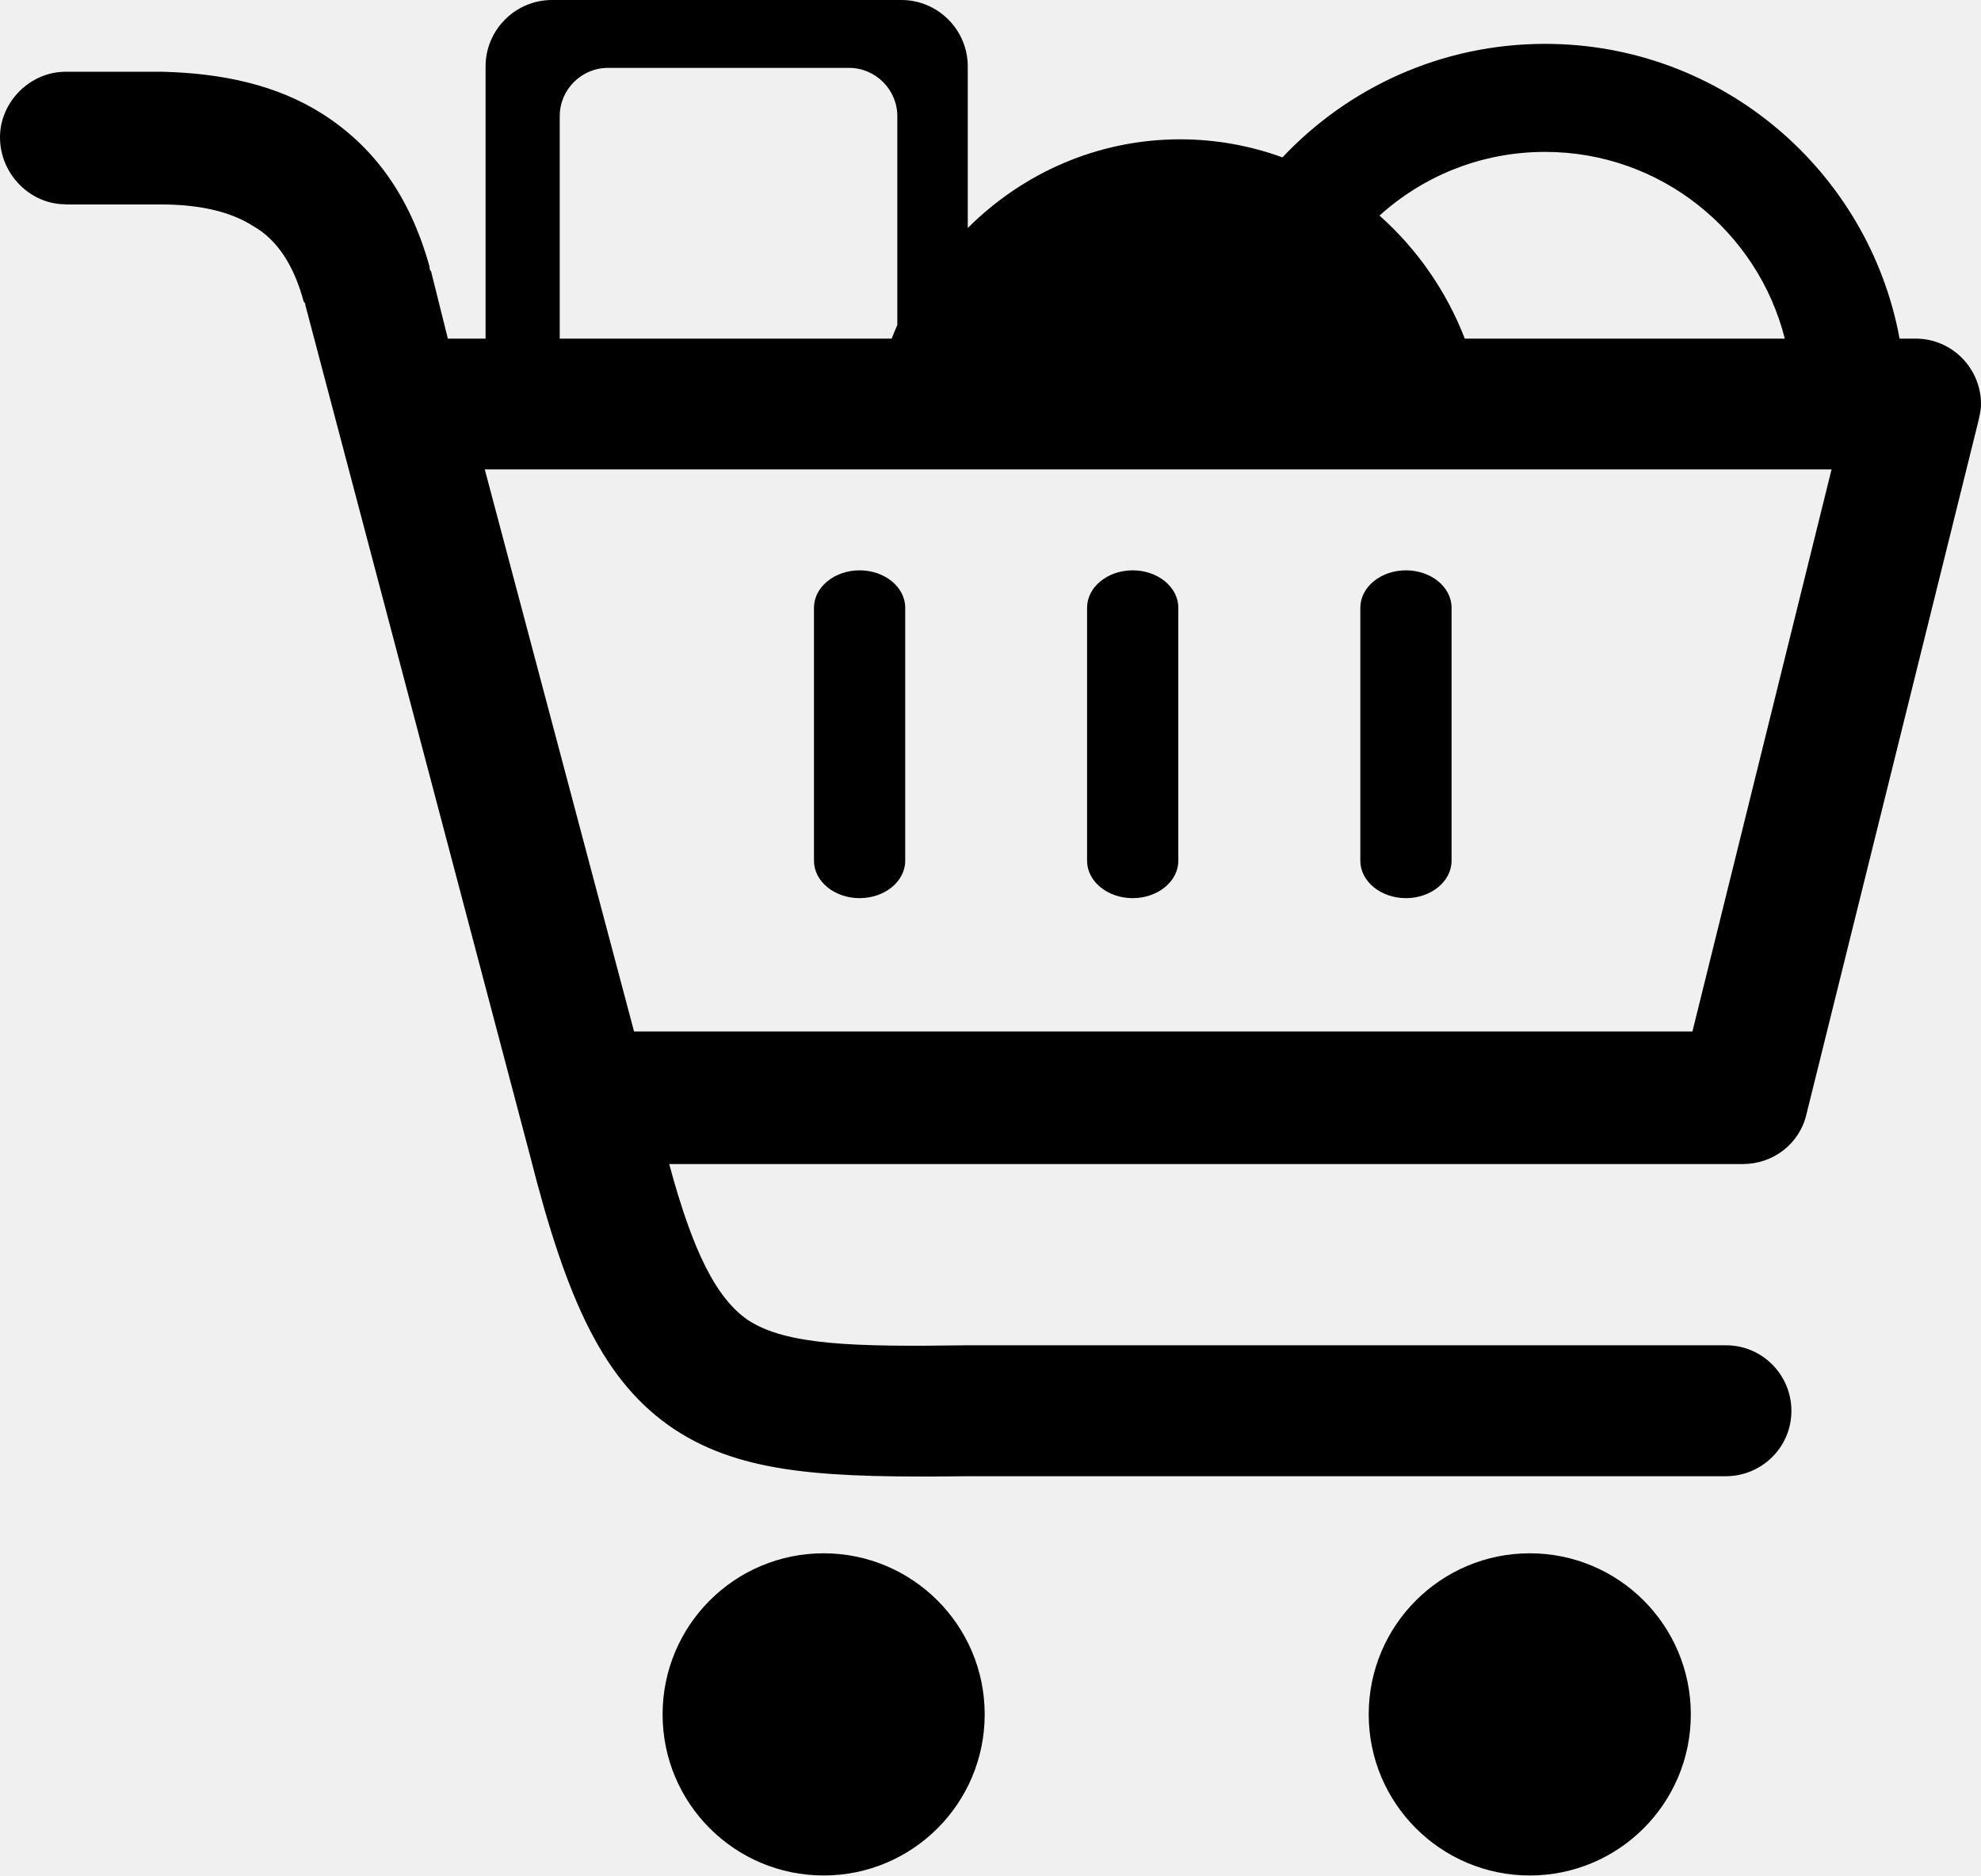
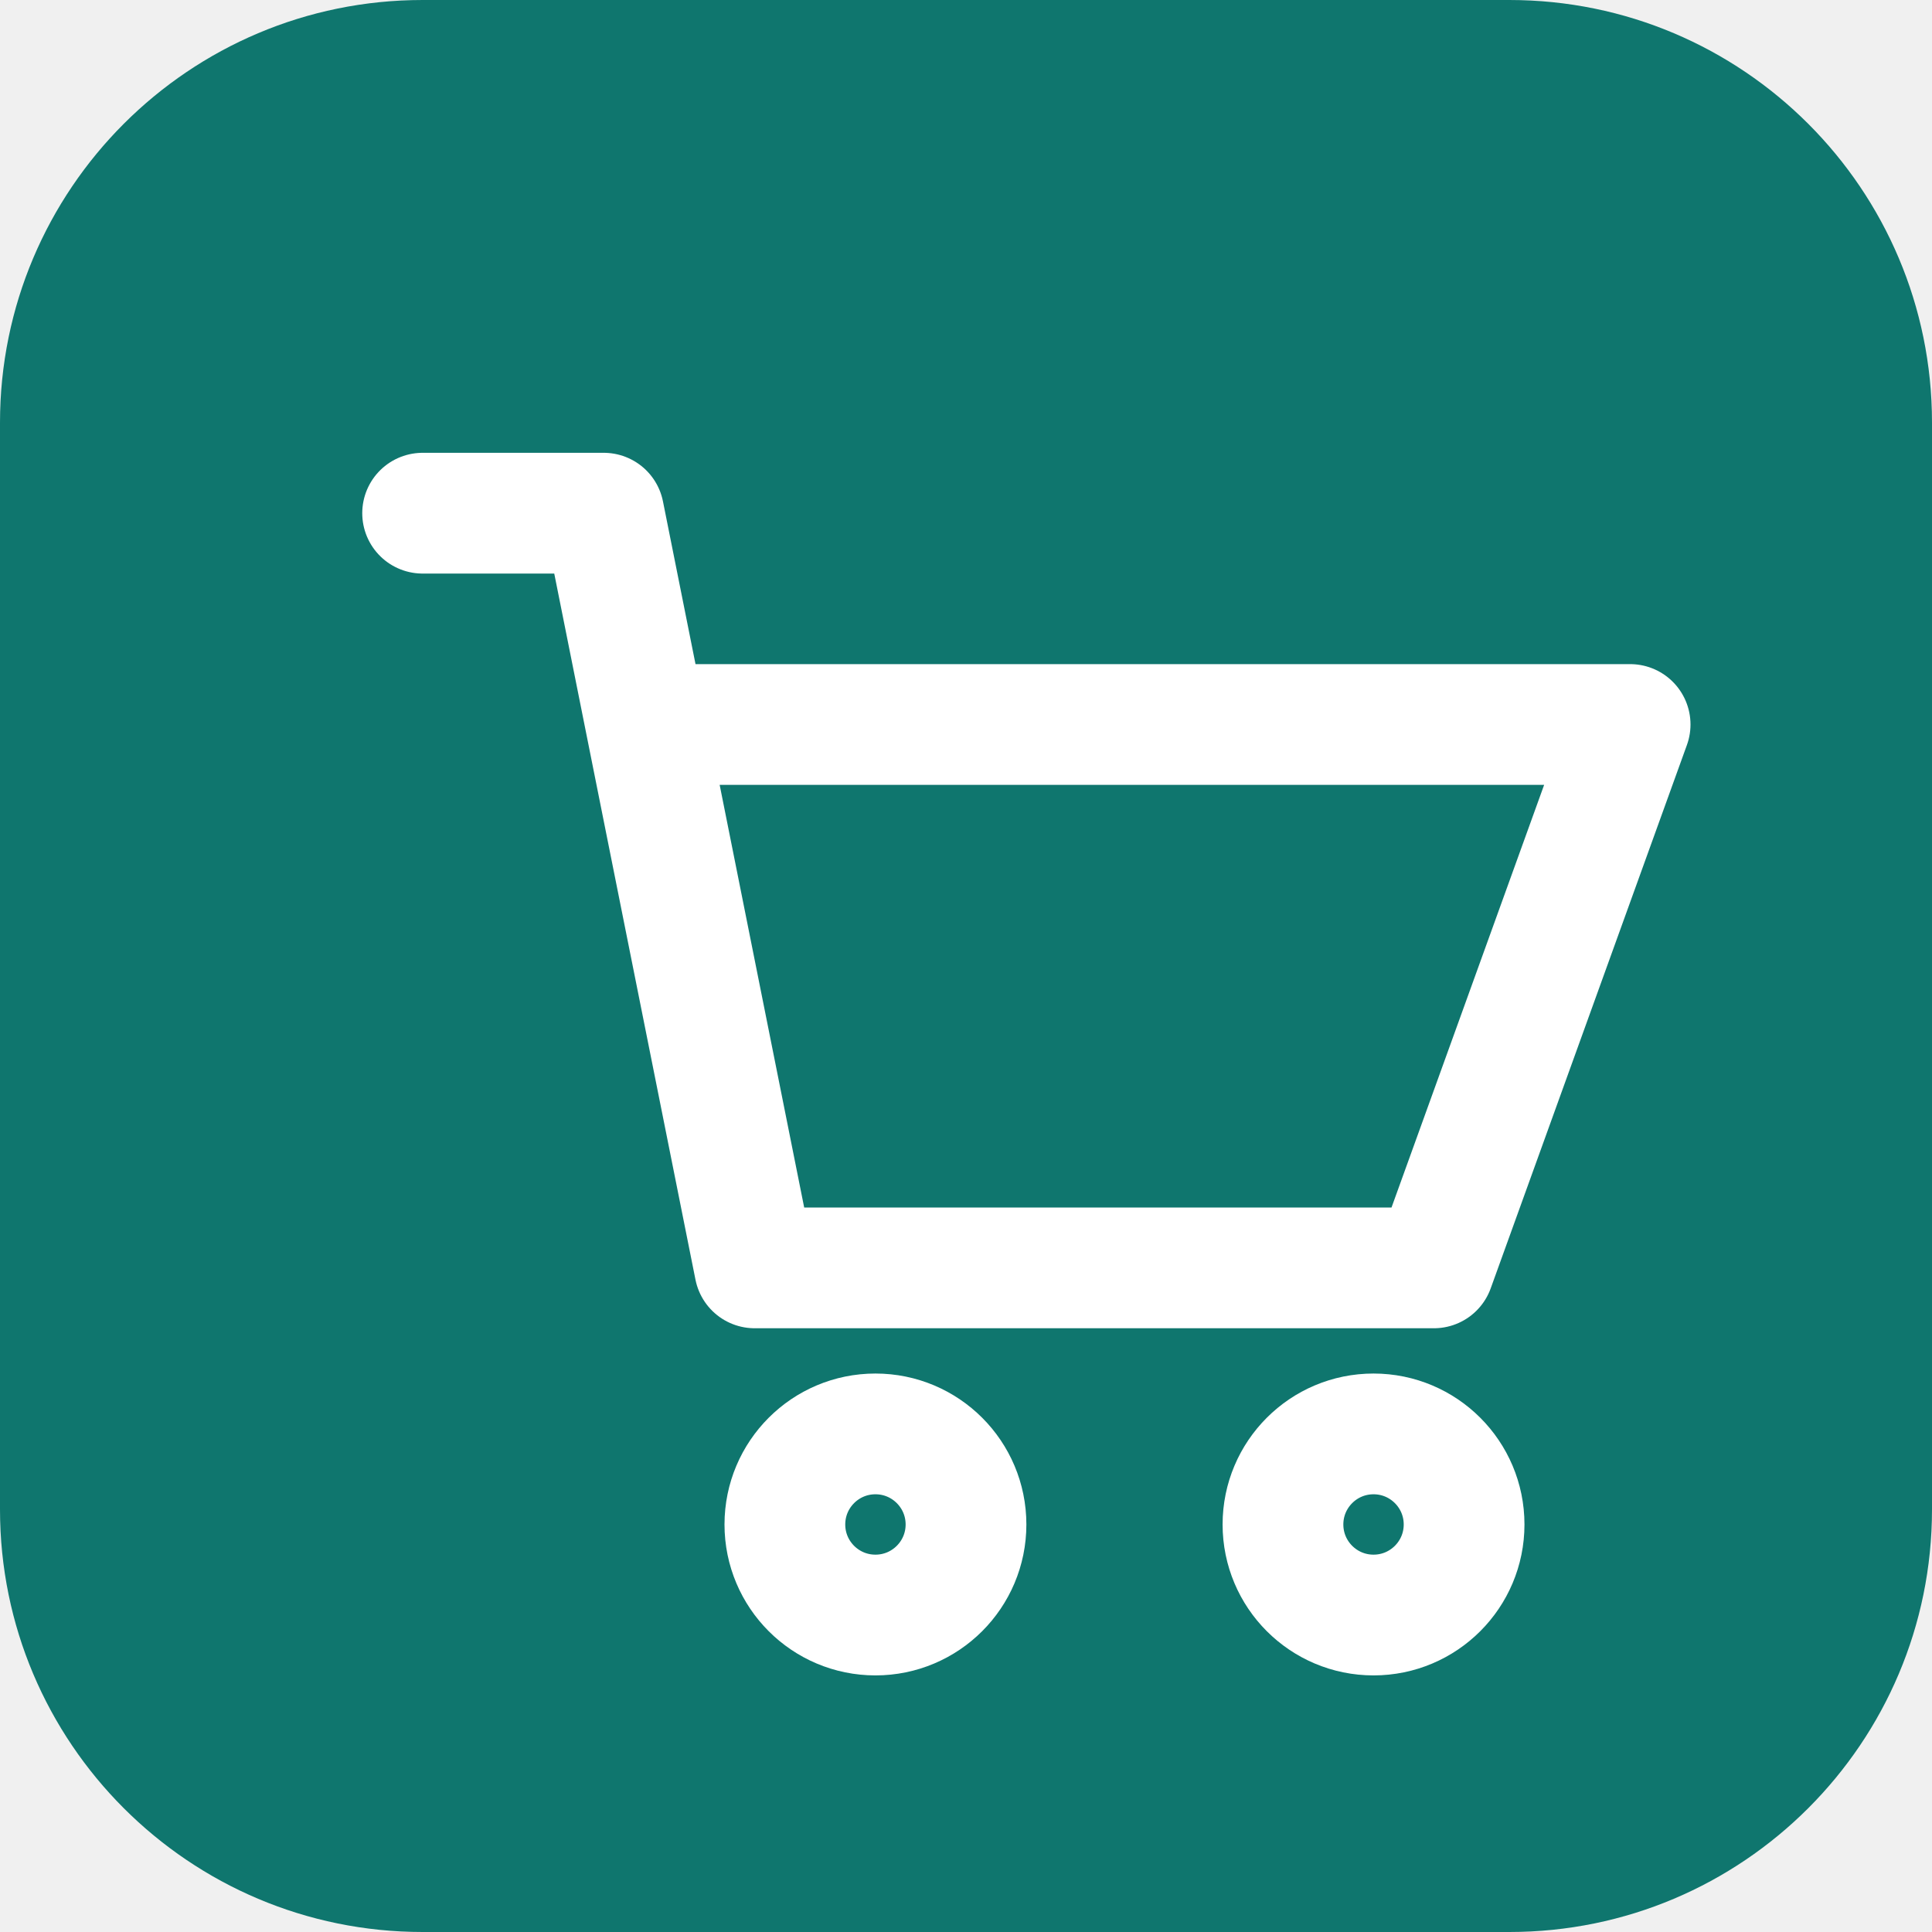
- <svg xmlns="http://www.w3.org/2000/svg" version="1.1" id="Layer_1" x="0px" y="0px" viewBox="0 0 122.88 116.31" style="enable-background:new 0 0 122.88 116.31" xml:space="preserve">
-   <g>
-     <path d="M4.06,12.67C1.87,12.67,0,10.8,0,8.51c0-2.19,1.87-4.06,4.06-4.06h5.62c0.1,0,0.31,0,0.42,0c3.75,0.1,7.08,0.83,9.88,2.6 c3.12,1.98,5.41,4.99,6.66,9.47c0,0.1,0,0.21,0.1,0.31L27.78,21h2.34V4.12c0-2.27,1.85-4.12,4.12-4.12h21.67 c2.27,0,4.12,1.85,4.12,4.12v10.02c3.42-3.41,8.06-5.5,13.18-5.5c2.22,0,4.36,0.4,6.34,1.12c4.08-4.33,9.87-7.04,16.29-7.04 c10.96,0,20.07,7.88,21.99,18.28h0.99c2.29,0,4.06,1.87,4.06,4.06c0,0.42-0.11,0.83-0.21,1.25l-10.61,42.76 c-0.42,1.87-2.08,3.12-3.95,3.12l0,0H41.51c1.46,5.41,2.91,8.32,4.89,9.68c2.39,1.56,6.56,1.66,13.53,1.56h0.1l0,0h47.03 c2.29,0,4.06,1.87,4.06,4.06c0,2.29-1.87,4.06-4.06,4.06H60.04l0,0c-8.64,0.1-13.94-0.1-18.21-2.91 c-4.37-2.91-6.66-7.91-8.95-16.96l0,0L18.94,18.92c0-0.1,0-0.1-0.1-0.21c-0.62-2.29-1.66-3.85-3.12-4.68 c-1.46-0.94-3.43-1.35-5.72-1.35c-0.1,0-0.21,0-0.31,0H4.06L4.06,12.67L4.06,12.67z M84.38,37.69c0-1.28,1.27-2.32,2.83-2.32 c1.56,0,2.83,1.04,2.83,2.32v15.69c0,1.28-1.27,2.32-2.83,2.32c-1.56,0-2.83-1.04-2.83-2.32V37.69L84.38,37.69z M67.43,37.69 c0-1.28,1.27-2.32,2.83-2.32c1.56,0,2.83,1.04,2.83,2.32v15.69c0,1.28-1.27,2.32-2.83,2.32c-1.56,0-2.83-1.04-2.83-2.32V37.69 L67.43,37.69z M50.49,37.69c0-1.28,1.27-2.32,2.83-2.32c1.56,0,2.83,1.04,2.83,2.32v15.69c0,1.28-1.27,2.32-2.83,2.32 c-1.56,0-2.83-1.04-2.83-2.32V37.69L50.49,37.69z M85.57,13.37c2.31,2.05,4.14,4.66,5.29,7.63h19.85 c-1.68-6.65-7.7-11.58-14.87-11.58C91.89,9.42,88.29,10.91,85.57,13.37L85.57,13.37z M92.21,29.11L92.21,29.11l-38.01,0l0,0H30.07 l0,0l9.26,34.86h65.65l8.63-34.86H92.21L92.21,29.11z M55.31,21c0.11-0.29,0.23-0.57,0.35-0.85V7.2c0-1.64-1.35-2.99-2.99-2.99 H37.71c-1.64,0-2.99,1.34-2.99,2.99V21H55.31L55.31,21z M94.89,96.33c5.52,0,9.99,4.47,9.99,9.99s-4.47,9.99-9.99,9.99 c-5.51,0-9.99-4.47-9.99-9.99S89.38,96.33,94.89,96.33L94.89,96.33L94.89,96.33z M51.09,96.33c5.51,0,9.99,4.47,9.99,9.99 s-4.47,9.99-9.99,9.99s-9.99-4.47-9.99-9.99S45.57,96.33,51.09,96.33L51.09,96.33L51.09,96.33z" />
+ <svg xmlns="http://www.w3.org/2000/svg" width="128" height="128" viewBox="0 0 128 128">
+   <rect width="128" height="128" rx="28" fill="#0f766e" />
+   <g fill="none" stroke="#fff" stroke-linecap="round" stroke-linejoin="round" stroke-width="8">
+     <path d="M28 34h12l10 50h45l13-36H45" />
+     <circle cx="58" cy="101" r="6" />
+     <circle cx="91" cy="101" r="6" />
  </g>
</svg>
